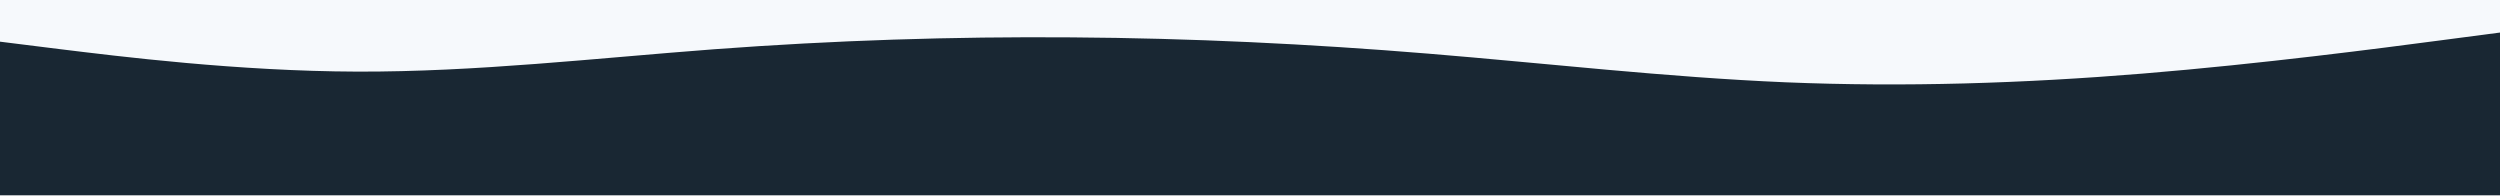
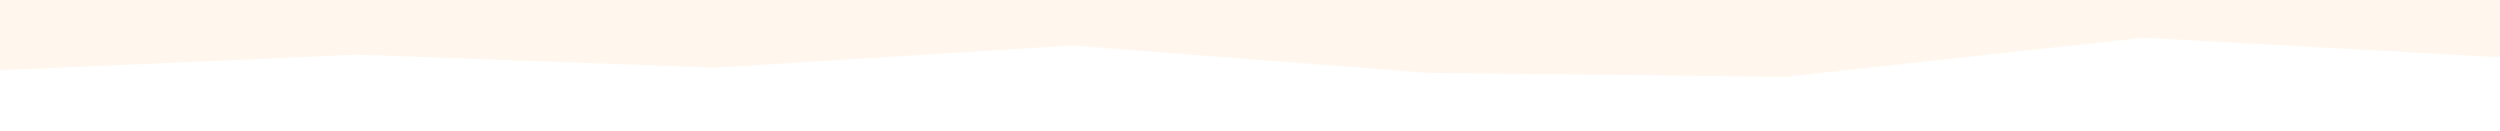
- <svg xmlns="http://www.w3.org/2000/svg" id="visual" viewBox="0 0 1920 150" width="1920" height="150" version="1.1">
-   <rect x="0" y="0" width="1920" height="150" fill="#192733" />
-   <path d="M0 32L45.7 37.7C91.3 43.3 182.7 54.7 274.2 55C365.7 55.3 457.3 44.7 548.8 37.8C640.3 31 731.7 28 823 28.7C914.3 29.3 1005.7 33.7 1097 41.2C1188.3 48.7 1279.7 59.3 1371.2 63.2C1462.7 67 1554.3 64 1645.8 56.5C1737.3 49 1828.7 37 1874.3 31L1920 25L1920 0L1874.3 0C1828.7 0 1737.3 0 1645.8 0C1554.3 0 1462.7 0 1371.2 0C1279.7 0 1188.3 0 1097 0C1005.7 0 914.3 0 823 0C731.7 0 640.3 0 548.8 0C457.3 0 365.7 0 274.2 0C182.7 0 91.3 0 45.7 0L0 0Z" fill="#f6f9fc" stroke-linecap="round" stroke-linejoin="miter" />
+ <svg xmlns="http://www.w3.org/2000/svg" id="visual" viewBox="0 0 1920 100" width="1920" height="100" version="1.1">
+   <path d="M0 54L274 42L549 52L823 35L1097 56L1371 59L1646 29L1920 44L1920 0L1646 0L1371 0L1097 0L823 0L549 0L274 0L0 0Z" fill="#fff7ed" stroke-linecap="square" stroke-linejoin="bevel" />
</svg>
